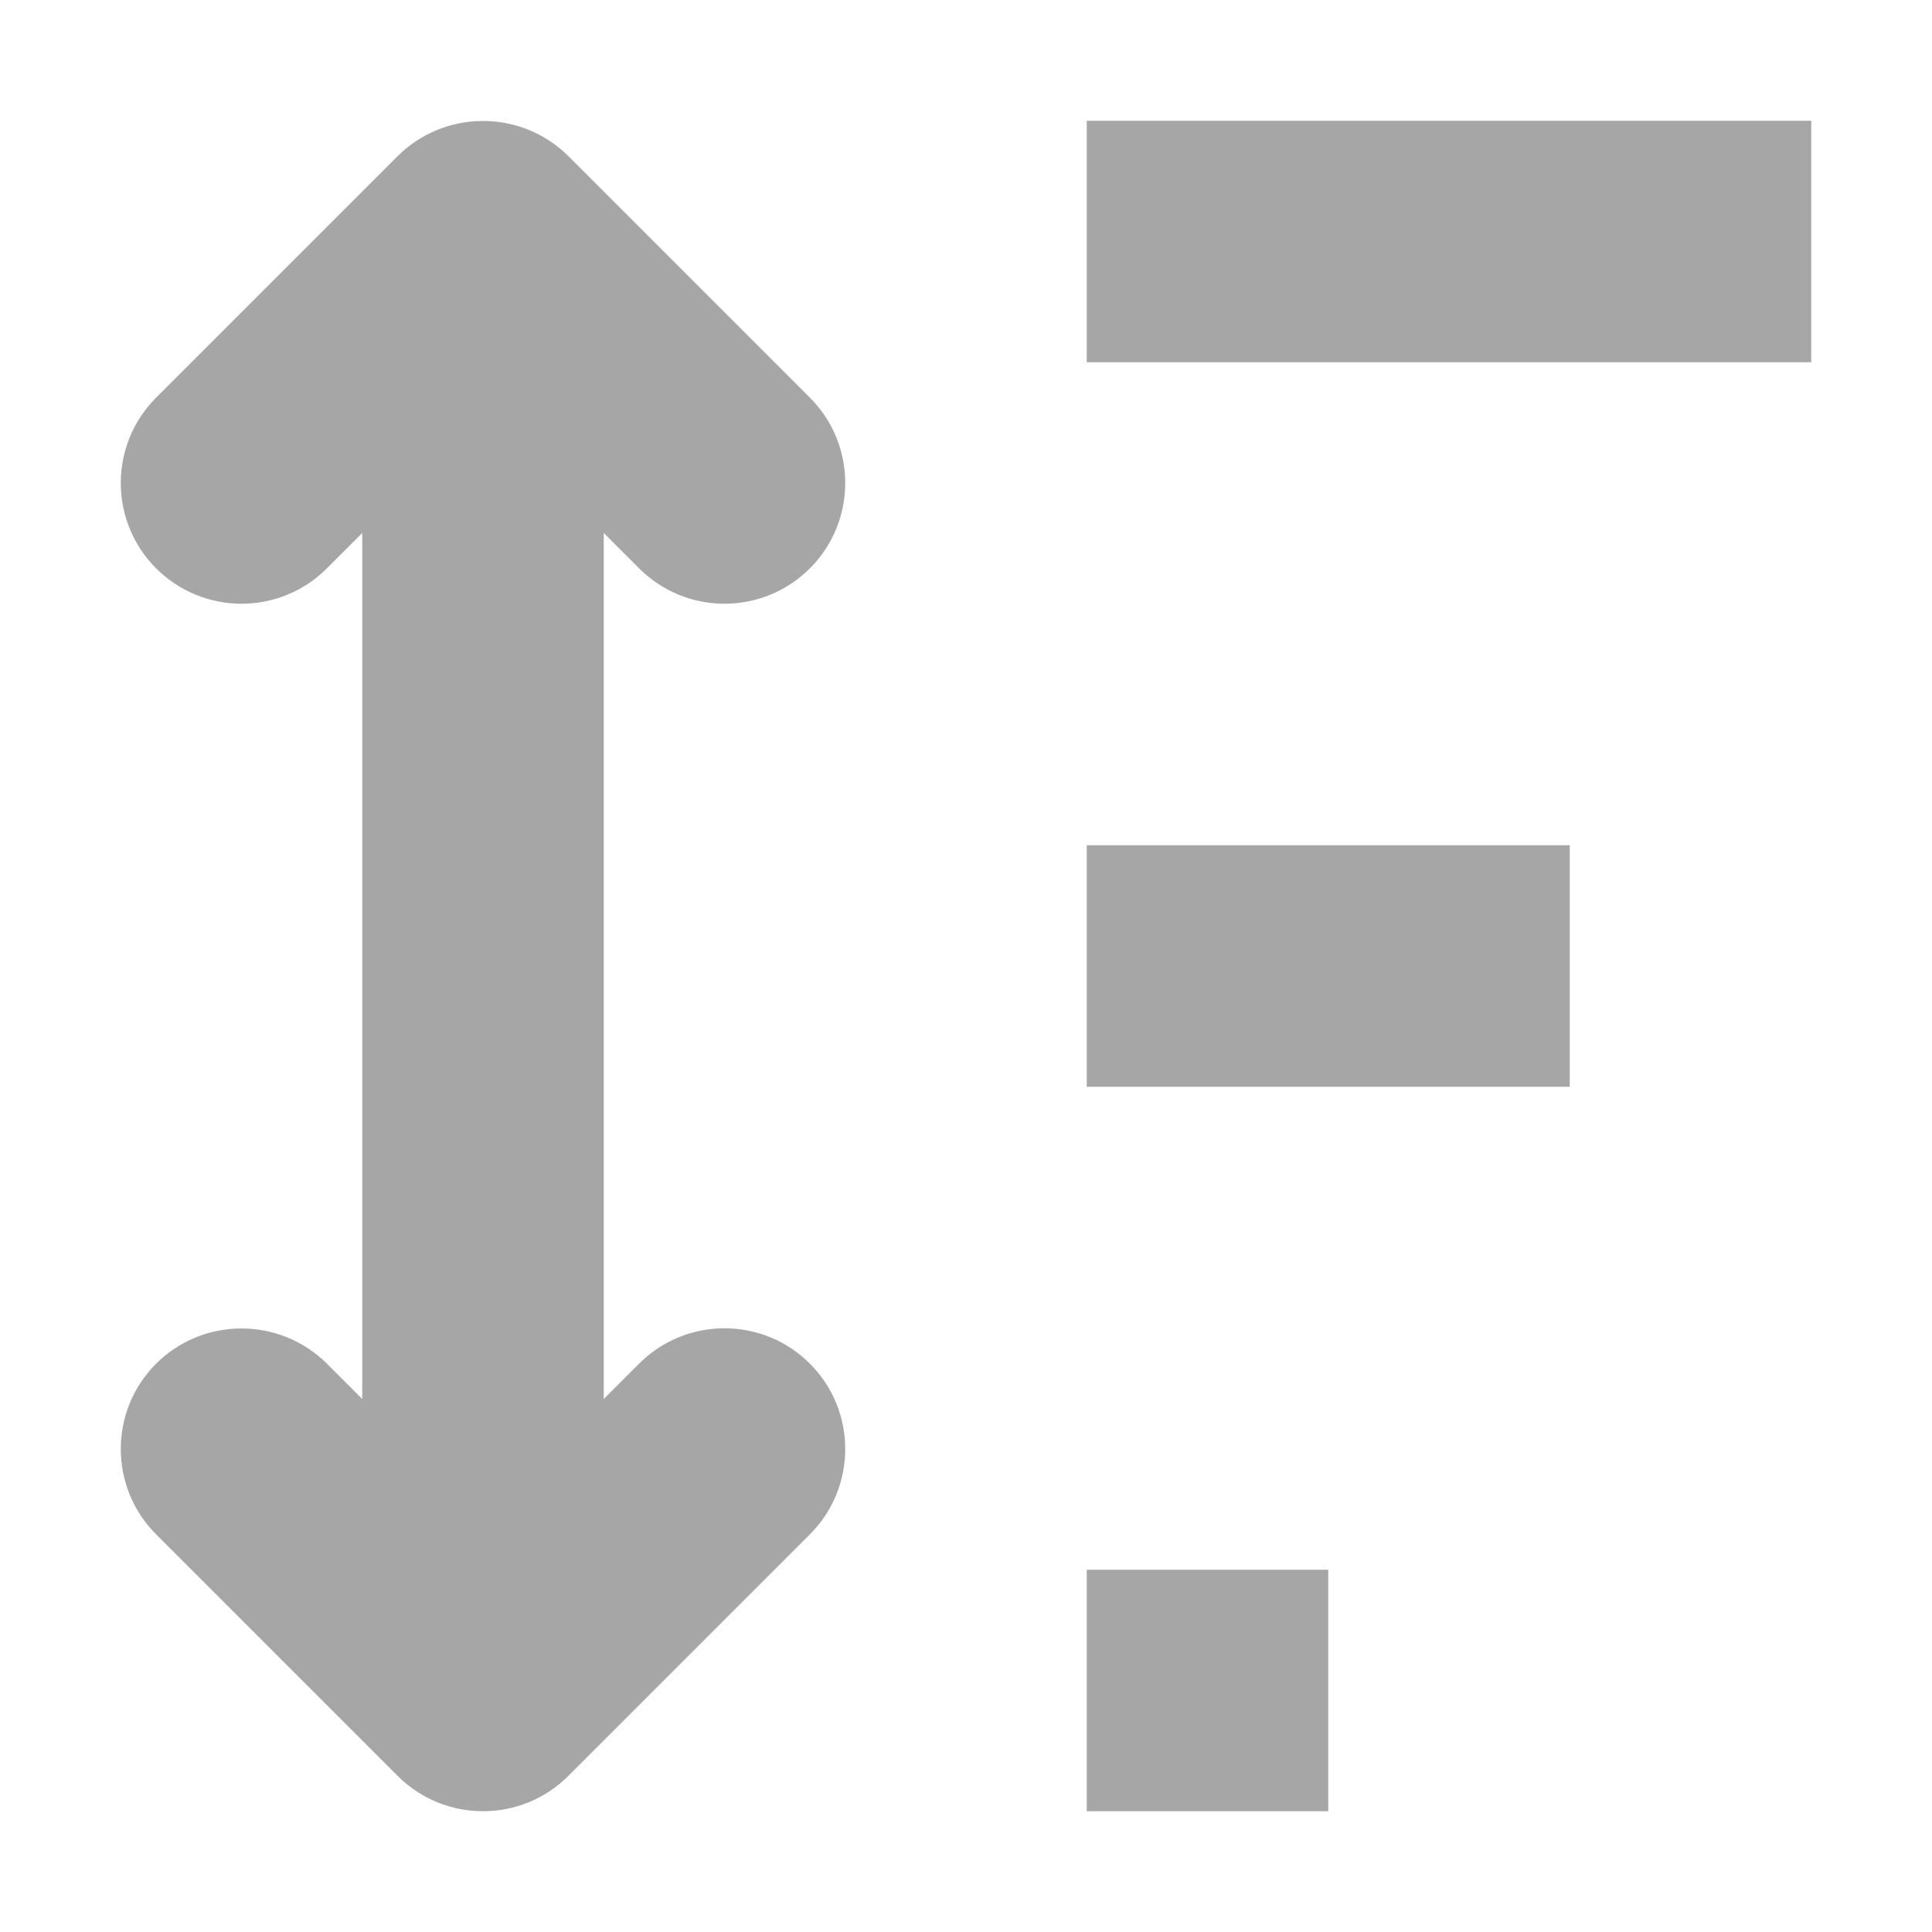
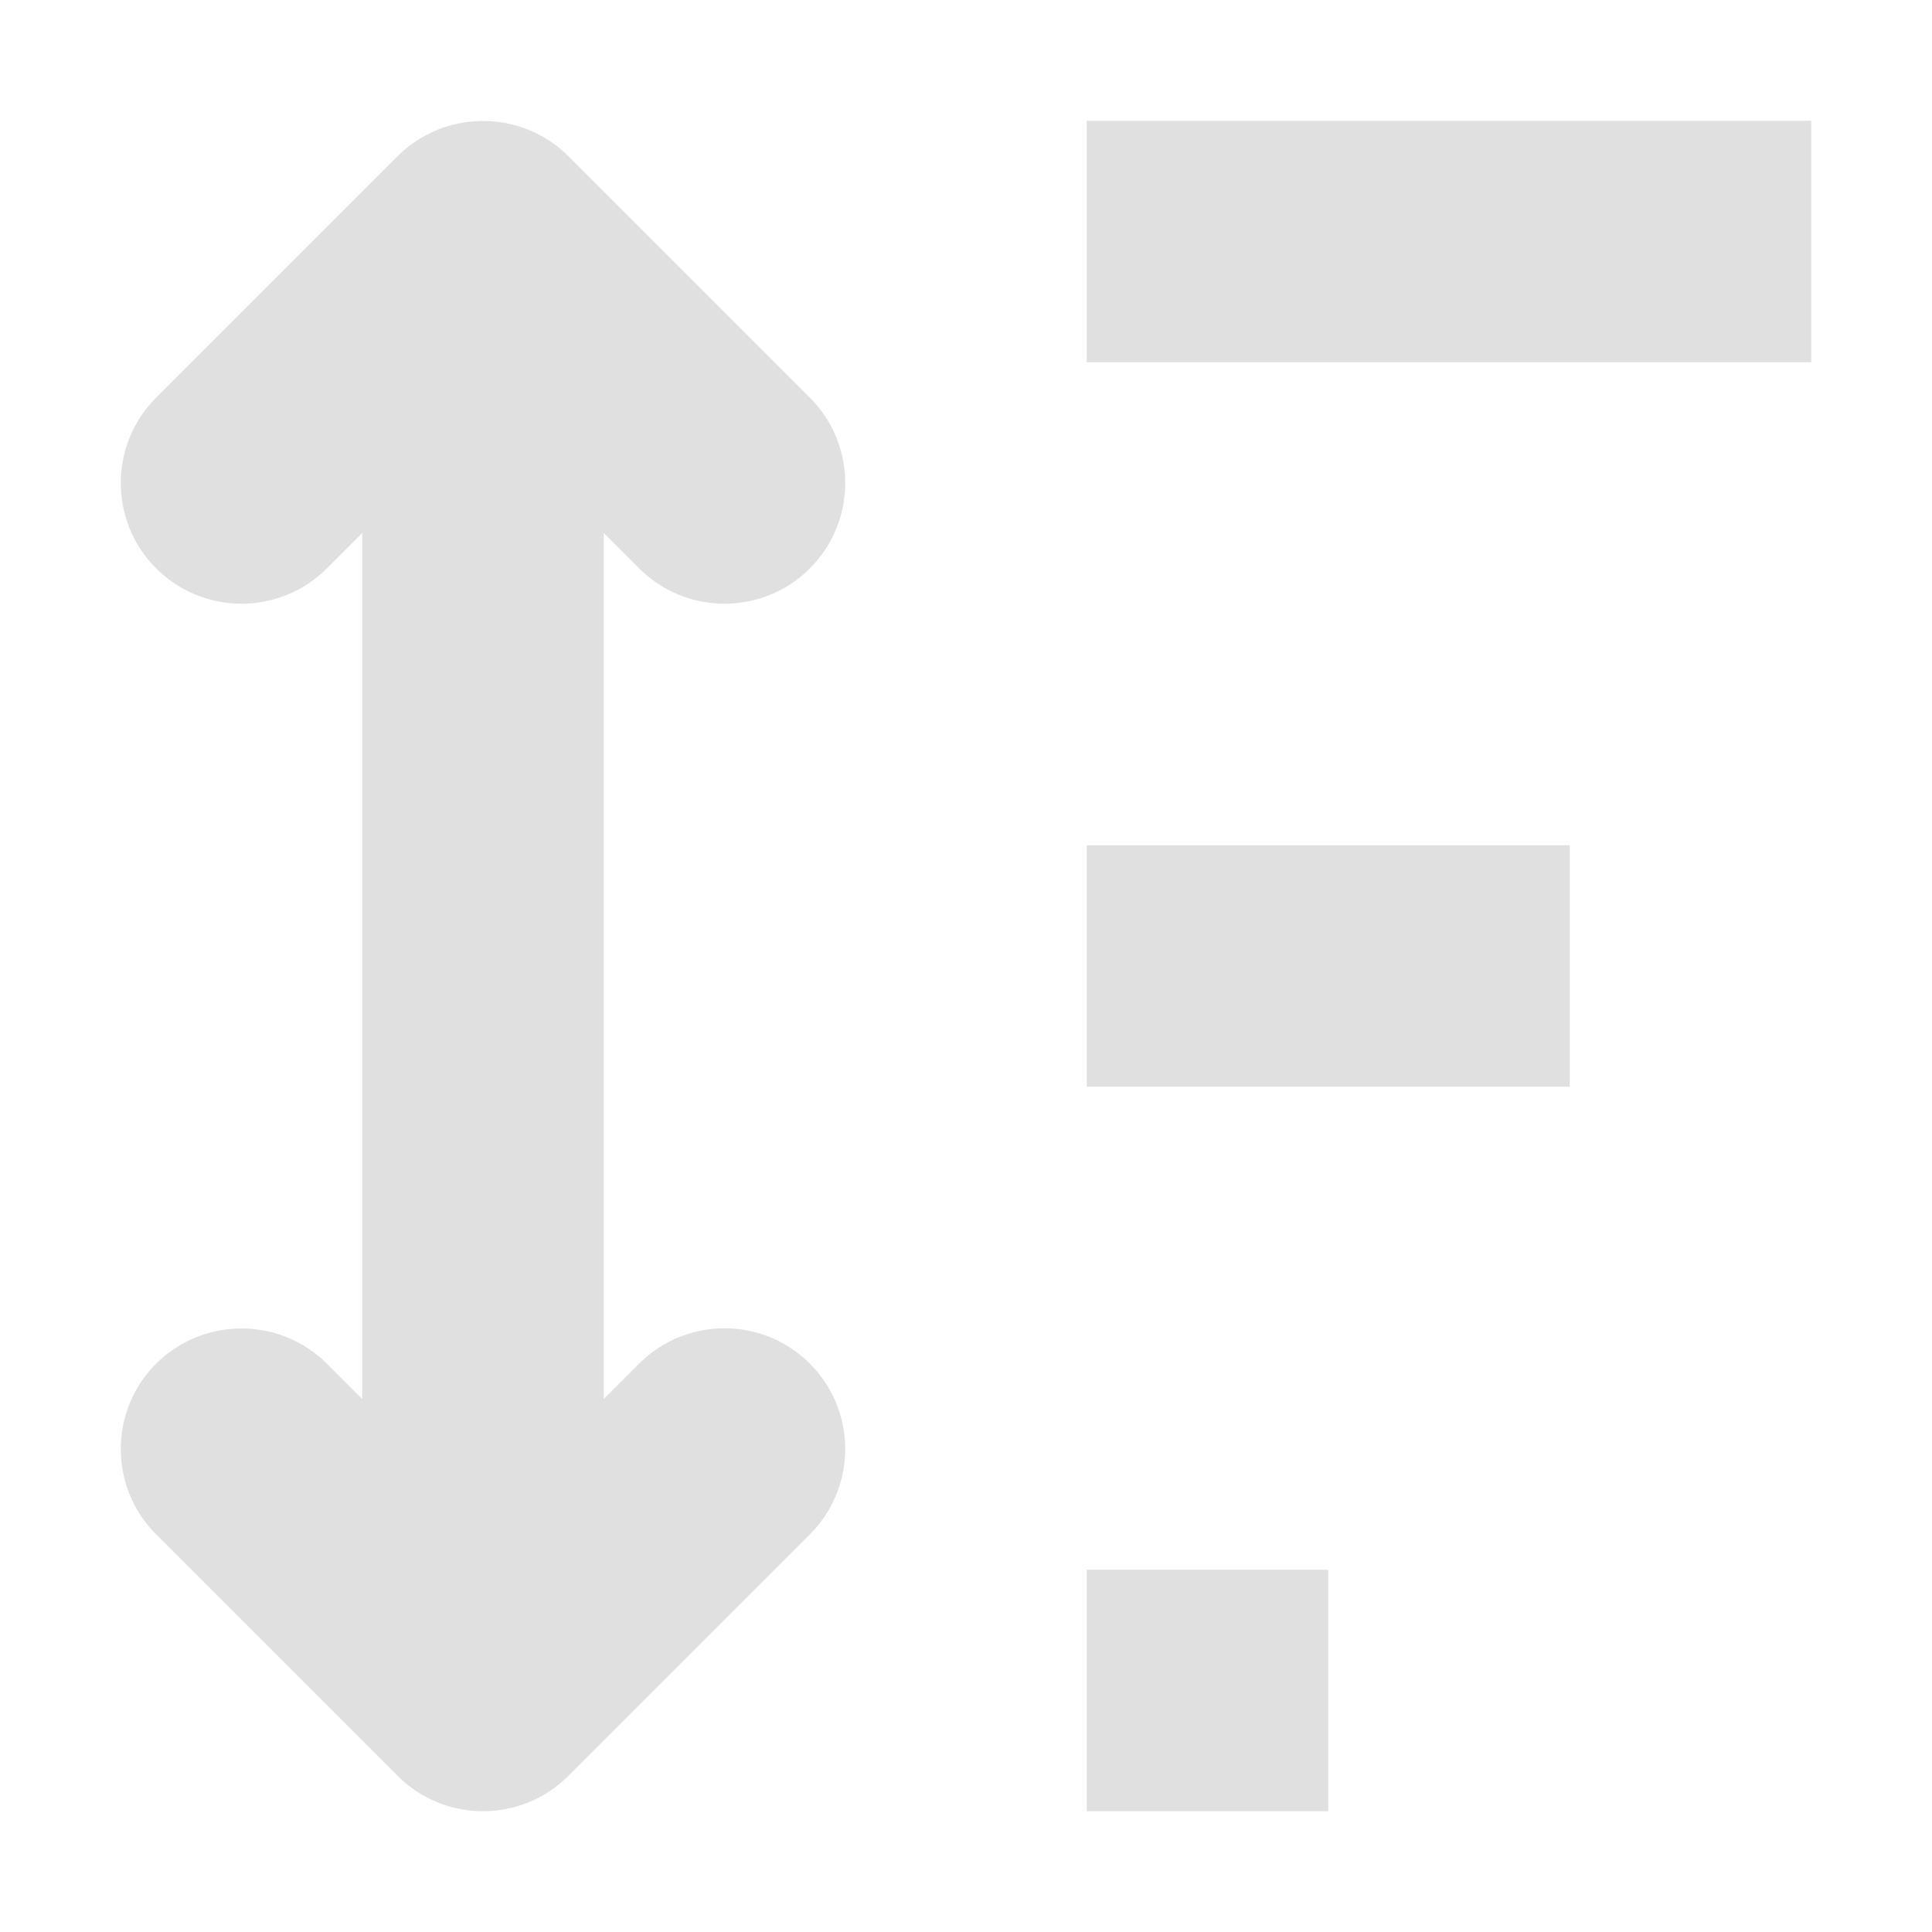
<svg xmlns="http://www.w3.org/2000/svg" height="16" viewBox="0 0 16 16" width="16">
-   <path d="m9 1v2h6v-2zm-5.016.002a1 1 0 0 0 -.691.291l-2 2a1 1 0 0 0 0 1.414 1 1 0 0 0 1.414 0l.293-.293v7.172l-.293-.293a1 1 0 0 0 -.721-.291 1 1 0 0 0 -.693.291 1 1 0 0 0 0 1.414l2 2a1 1 0 0 0 1.414 0l2-2a1 1 0 0 0 0-1.414 1 1 0 0 0 -1.414 0l-.293.293v-7.172l.293.293a1 1 0 0 0 1.414 0 1 1 0 0 0 0-1.414l-2-2a1 1 0 0 0 -.723-.291zm5.016 5.998v2h4v-2zm0 6v2h2v-2z" fill="#a6a6a6" />
+   <path d="m9 1v2h6v-2zm-5.016.002a1 1 0 0 0 -.691.291l-2 2a1 1 0 0 0 0 1.414 1 1 0 0 0 1.414 0l.293-.293v7.172l-.293-.293a1 1 0 0 0 -.721-.291 1 1 0 0 0 -.693.291 1 1 0 0 0 0 1.414l2 2a1 1 0 0 0 1.414 0l2-2a1 1 0 0 0 0-1.414 1 1 0 0 0 -1.414 0l-.293.293v-7.172l.293.293a1 1 0 0 0 1.414 0 1 1 0 0 0 0-1.414l-2-2a1 1 0 0 0 -.723-.291zm5.016 5.998v2h4v-2zm0 6v2h2v-2z" fill="#e0e0e0" />
</svg>
